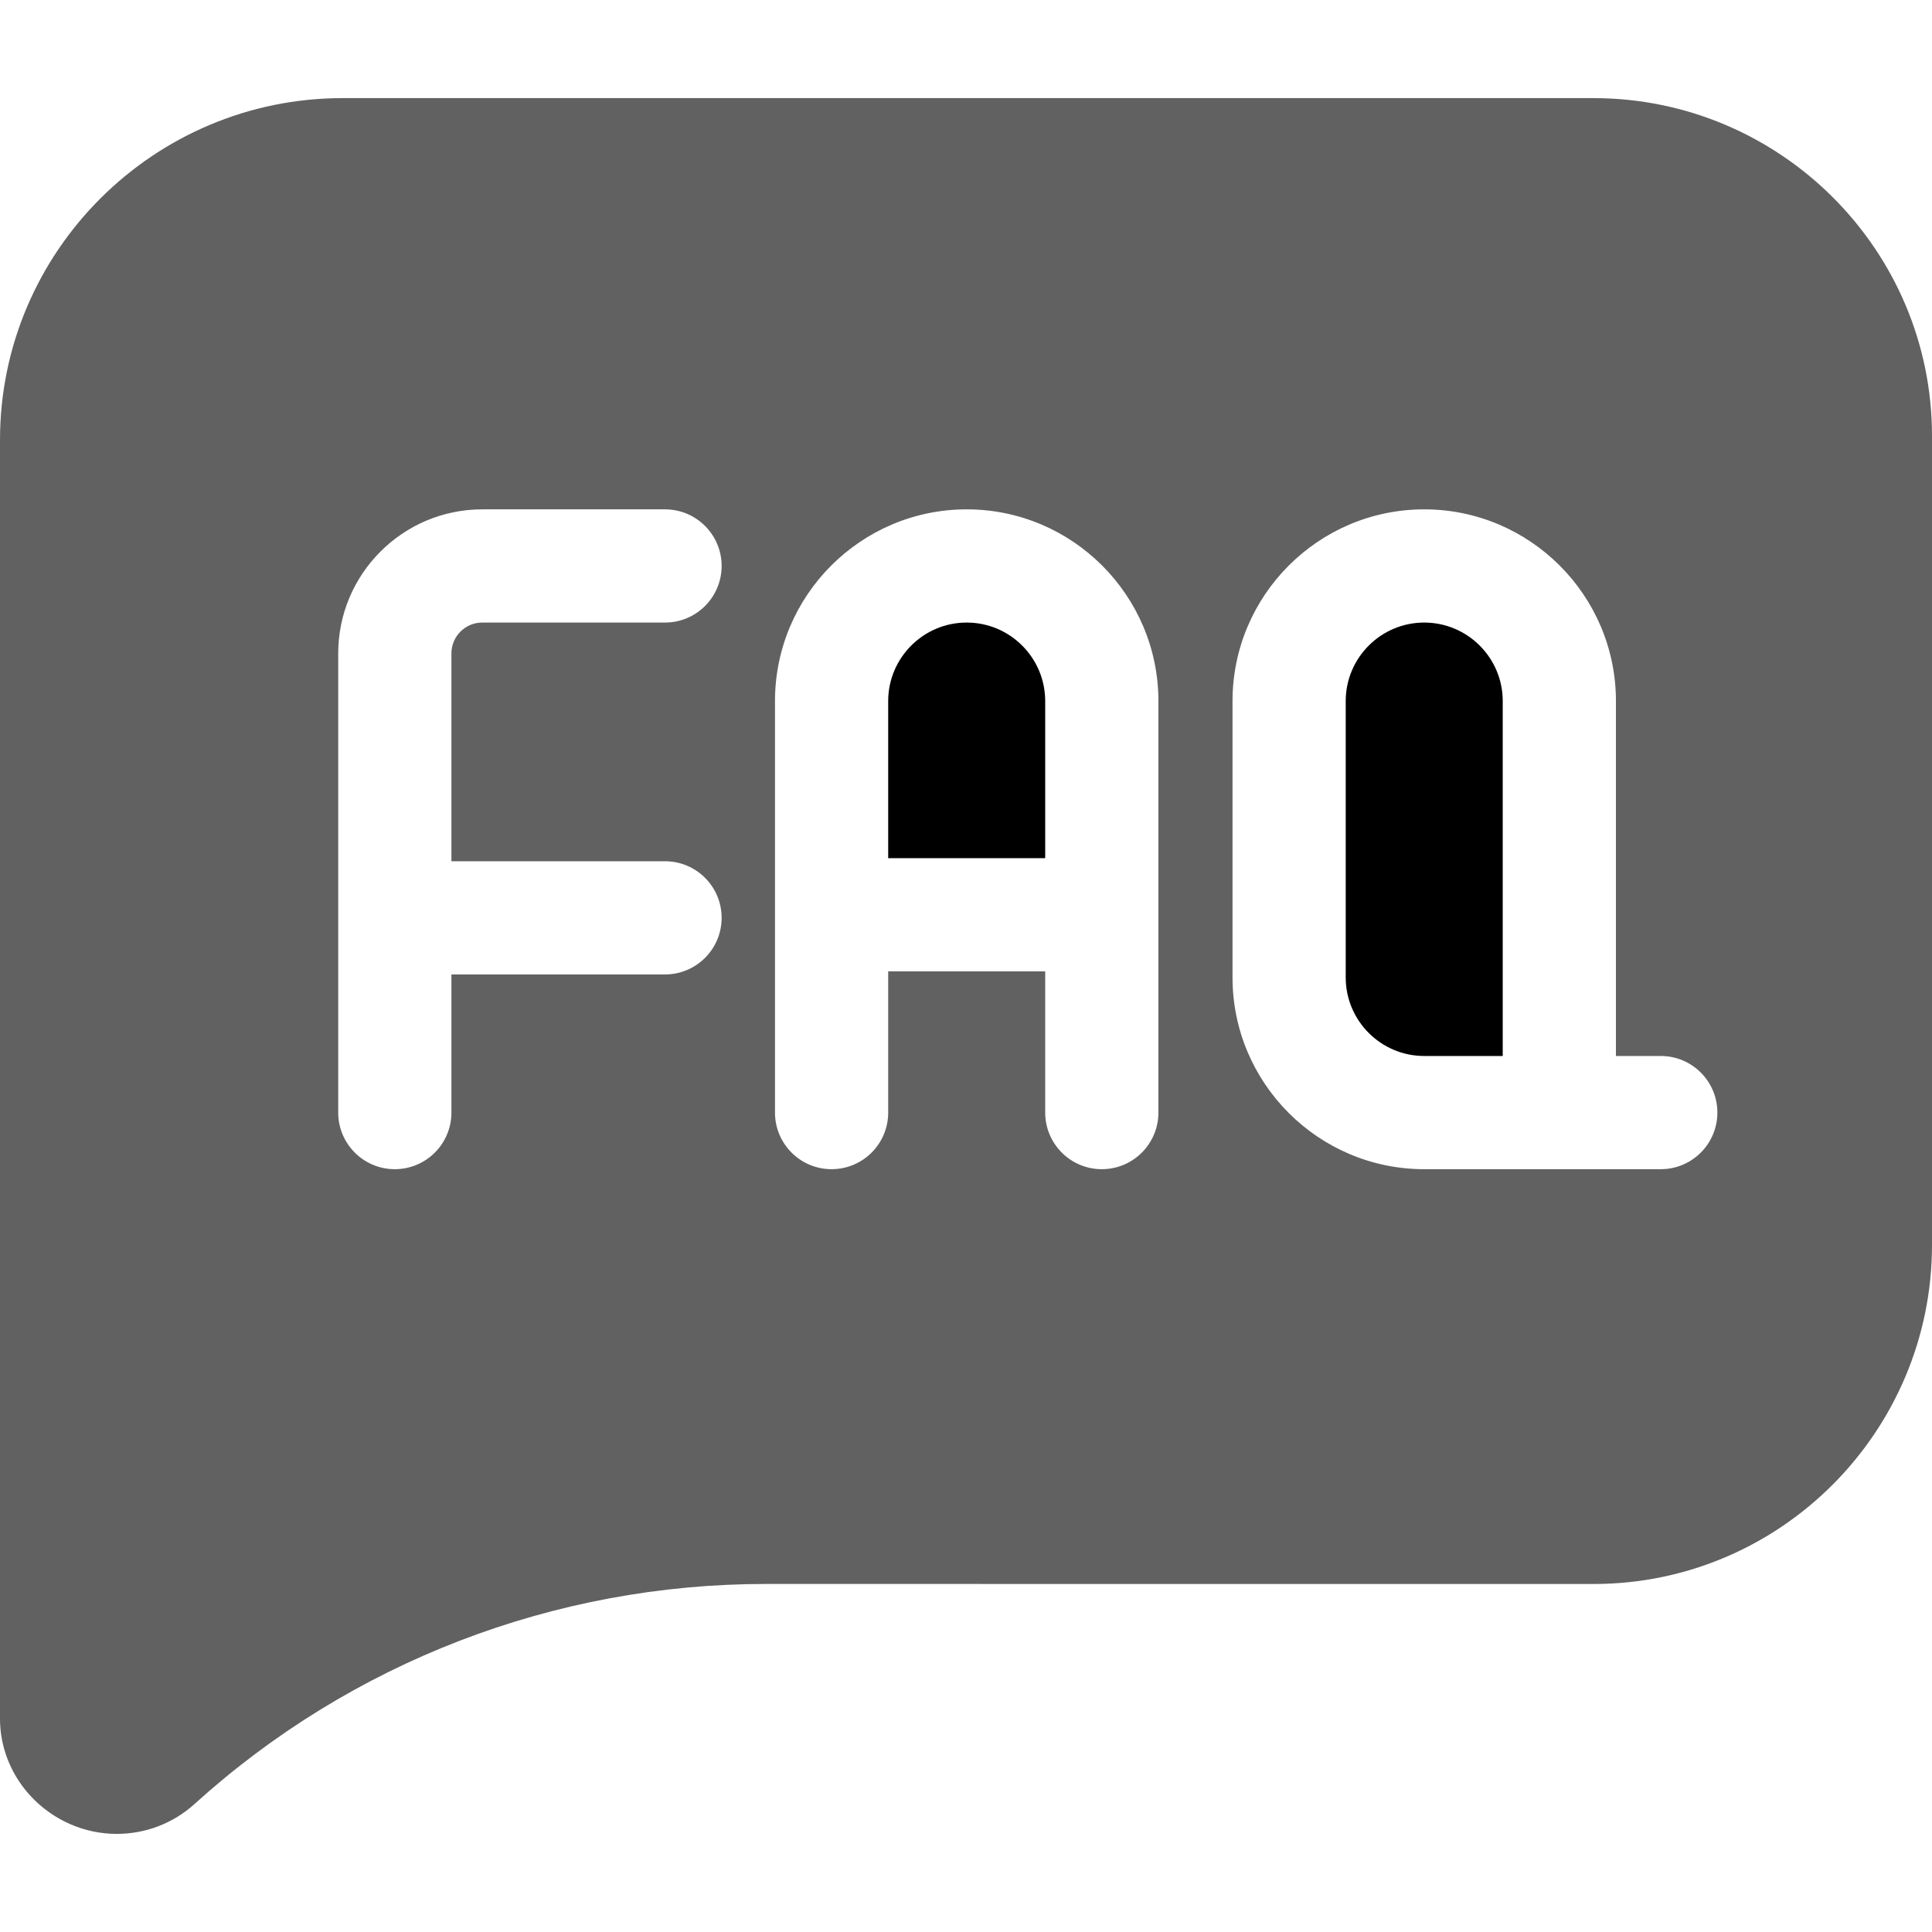
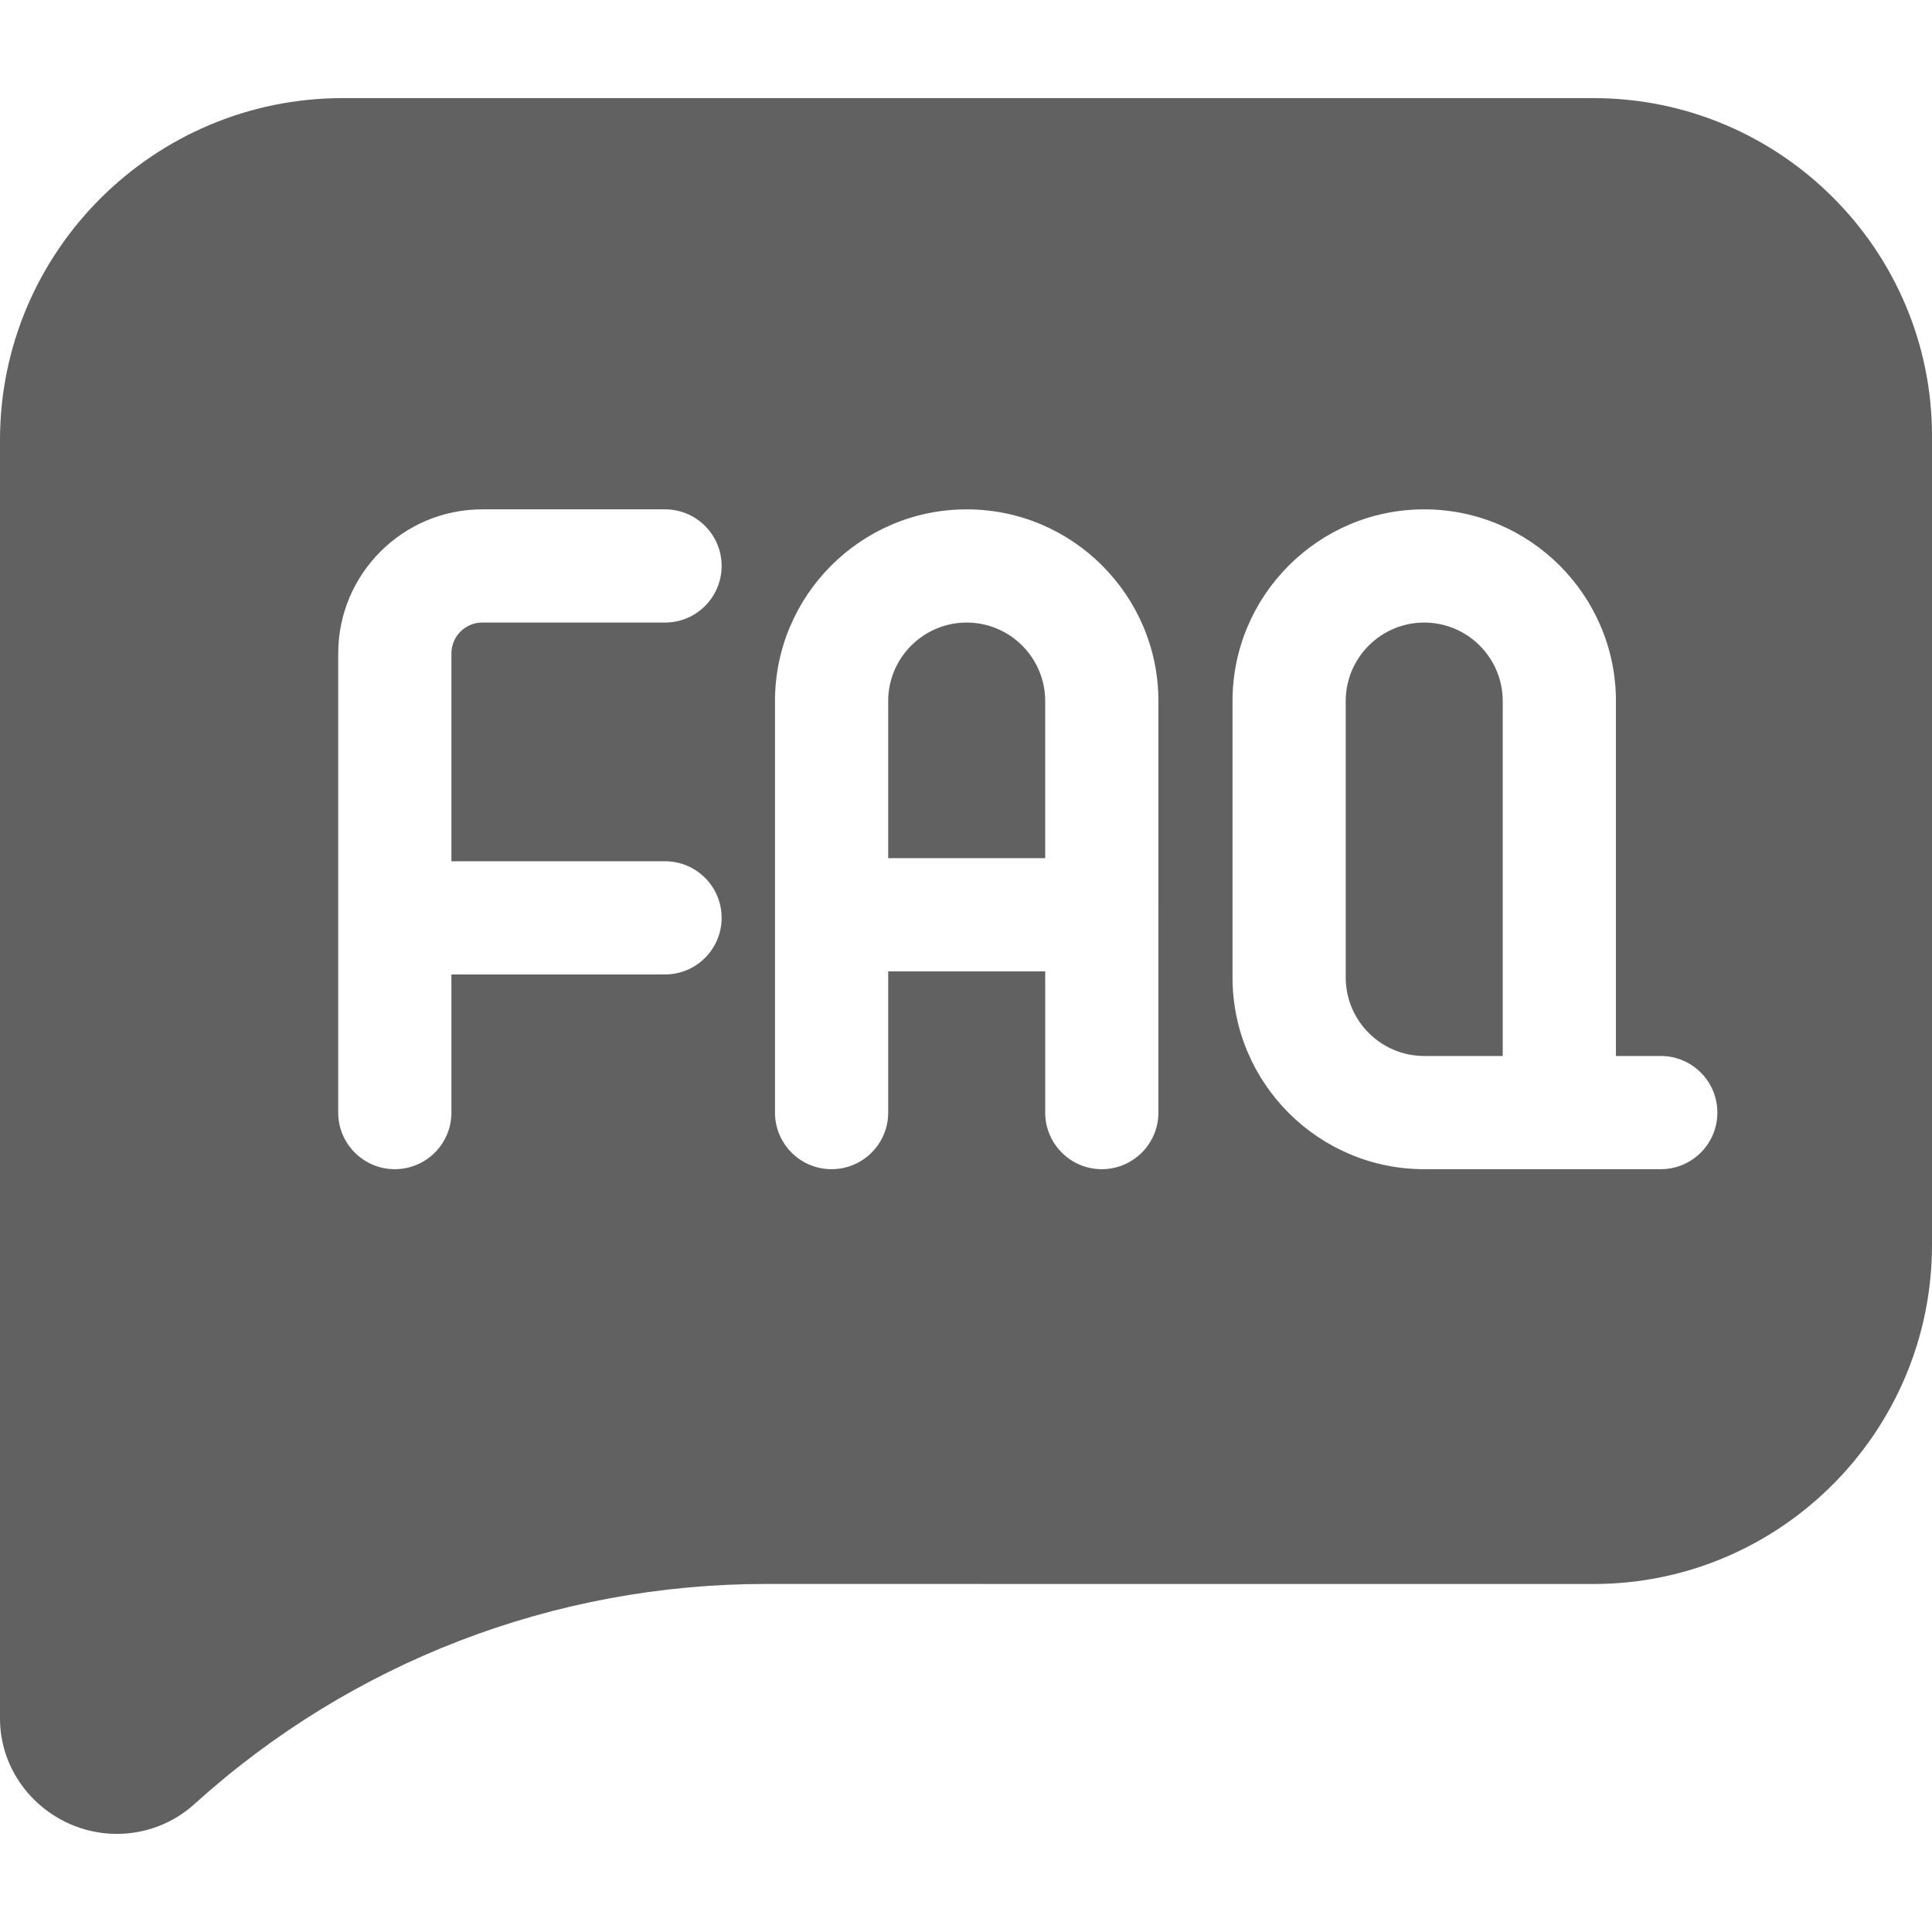
<svg xmlns="http://www.w3.org/2000/svg" height="512pt" viewBox="0 -26 512 512" width="512pt">
-   <path d="m377.43 138.984c-11.469 0-20.801 9.34-20.801 20.809v73.246c0 11.469 9.332 20.809 20.801 20.809h20.809v-94.055c0-11.469-9.328-20.809-20.809-20.809zm0 0" />
-   <path d="m256.18 138.984c-11.469 0-20.801 9.34-20.801 20.809v41.629h41.609v-41.629c0-11.469-9.328-20.809-20.809-20.809zm0 0" />
+   <path fill="#616161" d="m377.43 138.984c-11.469 0-20.801 9.34-20.801 20.809v73.246c0 11.469 9.332 20.809 20.801 20.809h20.809v-94.055c0-11.469-9.328-20.809-20.809-20.809zm0 0" />
+   <path fill="#616161" d="m256.18 138.984c-11.469 0-20.801 9.34-20.801 20.809v41.629h41.609v-41.629c0-11.469-9.328-20.809-20.809-20.809zm0 0" />
  <path fill="#616161" d="m422.262 0h-331.441c-50.082 0-90.82 40.648-90.82 90.605v338.867c0 11.996 7.281 22.957 18.559 27.926 3.98 1.75 8.211 2.602 12.402 2.602 7.5 0 14.891-2.738 20.617-7.949 41.551-37.59 95.32-58.289 151.422-58.289h.02l219.301.012c49.449 0 89.68-40.32 89.68-89.879v-214.359c0-49.367-40.262-89.535-89.738-89.535zm-246.023 202.242c8.281 0 15 6.707 15 14.996 0 8.281-6.719 15-15 15h-56.609v36.609c0 8.281-6.719 15-15 15-8.289 0-15-6.723-15-15v-121.684c0-21.051 17.121-38.18 38.172-38.18h48.438c8.281 0 15 6.723 15 15 0 8.289-6.719 15-15 15h-48.438c-4.512 0-8.172 3.668-8.172 8.18v55.078zm130.75 66.605c0 8.281-6.719 15-15 15-8.277 0-15-6.719-15-15v-37.426h-41.609v37.426c0 8.281-6.719 15-15 15-8.289 0-15-6.719-15-15v-109.055c0-28.008 22.793-50.809 50.801-50.809 28.02 0 50.809 22.801 50.809 50.809zm133.133 15h-62.691c-28.008 0-50.801-22.789-50.801-50.809v-73.246c0-28.008 22.793-50.809 50.801-50.809 28.02 0 50.809 22.801 50.809 50.809v94.055h11.883c8.277 0 15 6.711 15 15 0 8.281-6.723 15-15 15zm0 0" />
</svg>
